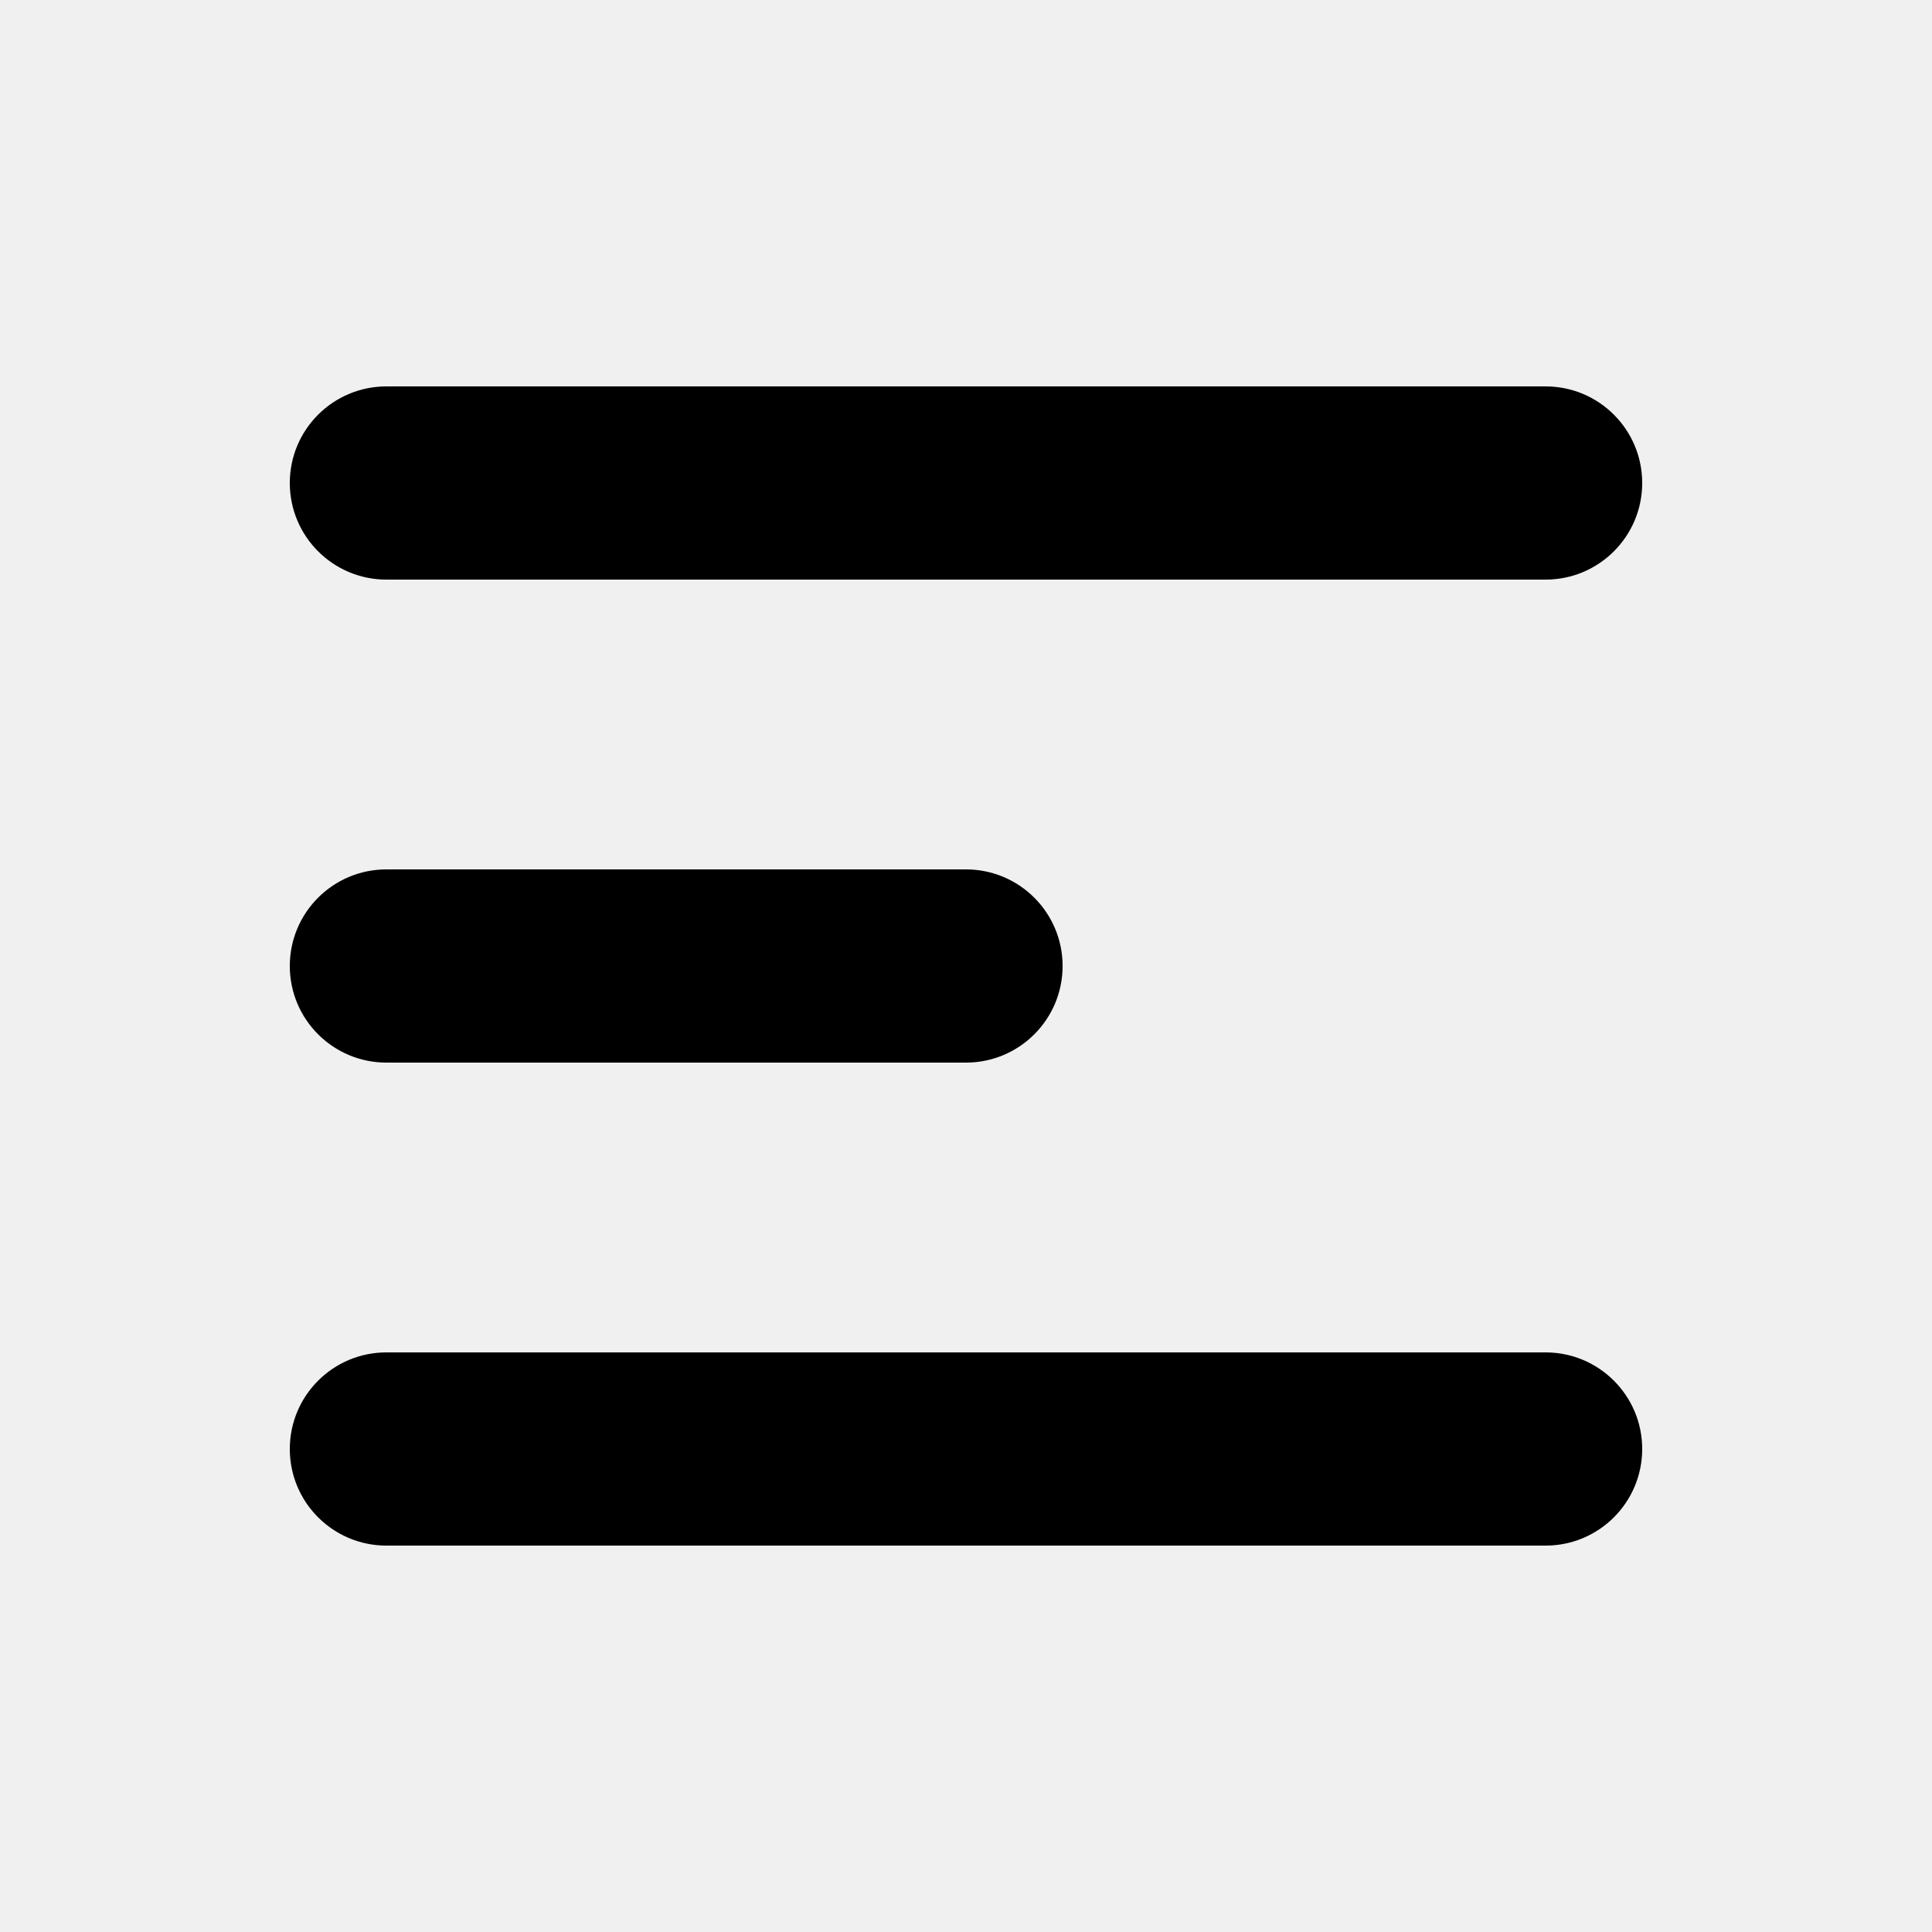
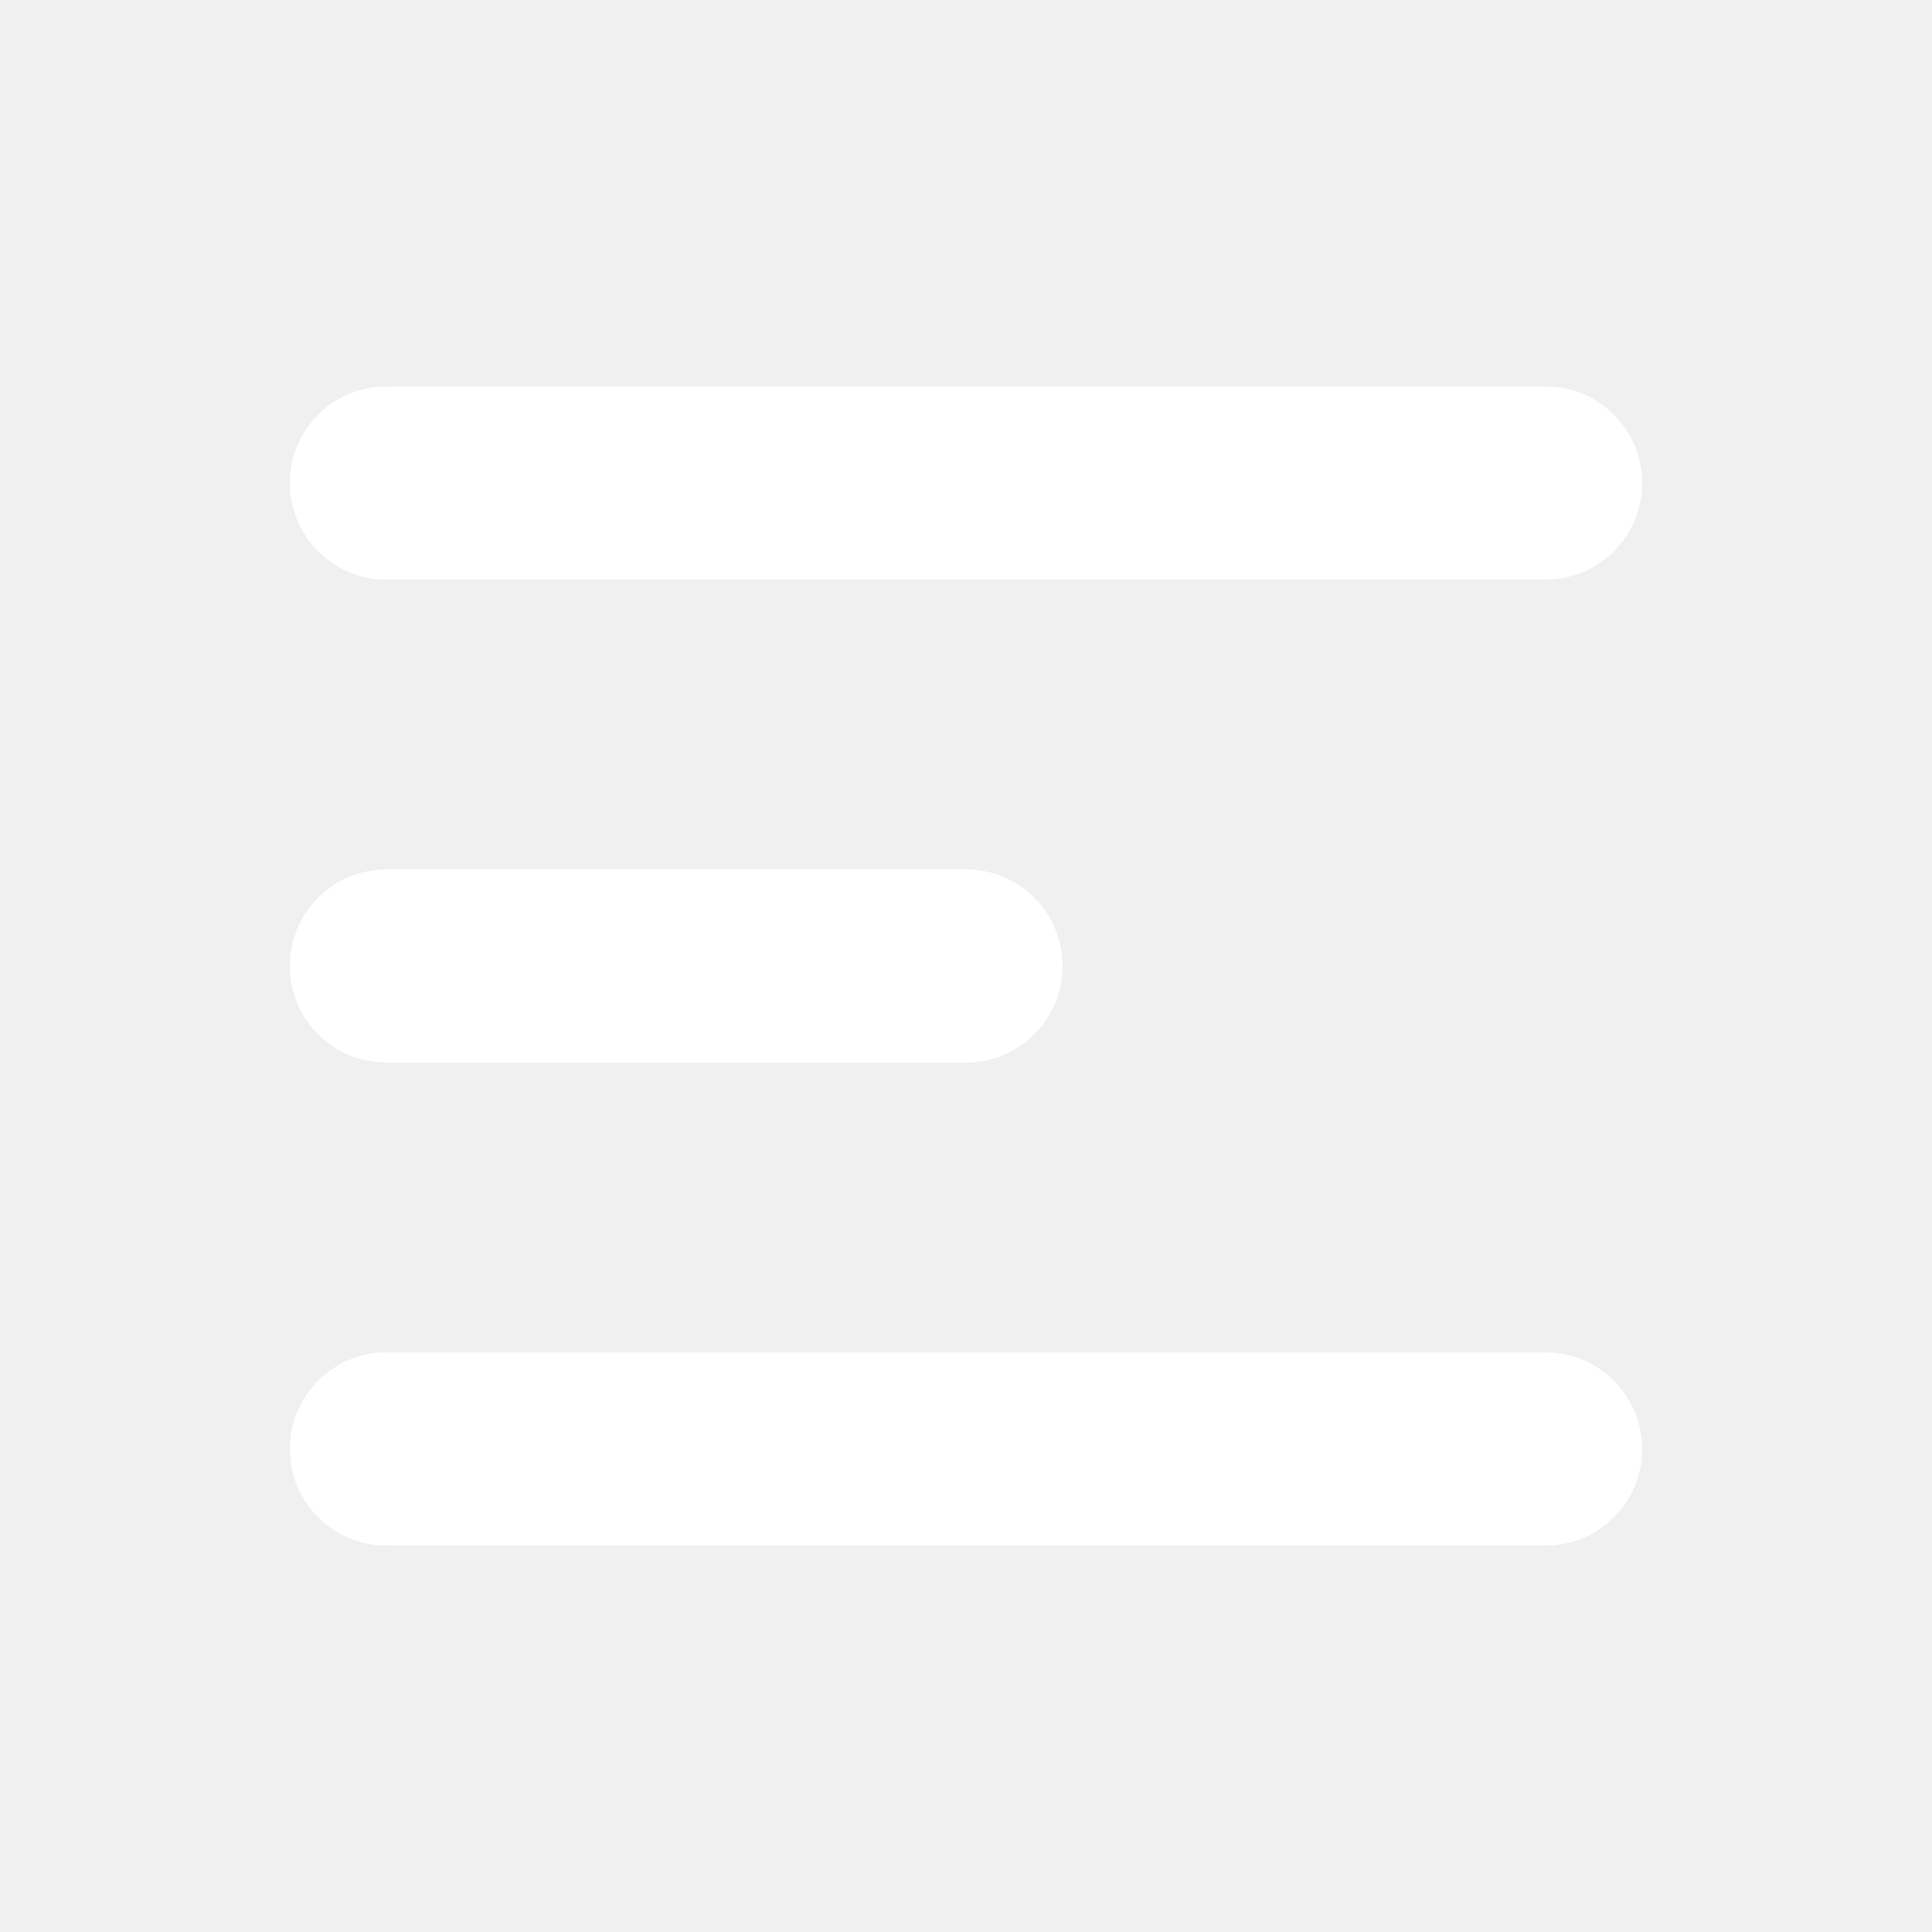
- <svg xmlns="http://www.w3.org/2000/svg" viewBox="0 0 20 20" fill="currentColor">
+ <svg xmlns="http://www.w3.org/2000/svg" viewBox="0 0 20 20" fill="white">
  <path fill-rule="evenodd" d="M3 5a1 1 0 011-1h12a1 1 0 110 2H4a1 1 0 01-1-1zM3 10a1 1 0 011-1h6a1 1 0 110 2H4a1 1 0 01-1-1zM3 15a1 1 0 011-1h12a1 1 0 110 2H4a1 1 0 01-1-1z" clip-rule="evenodd" />
</svg>
